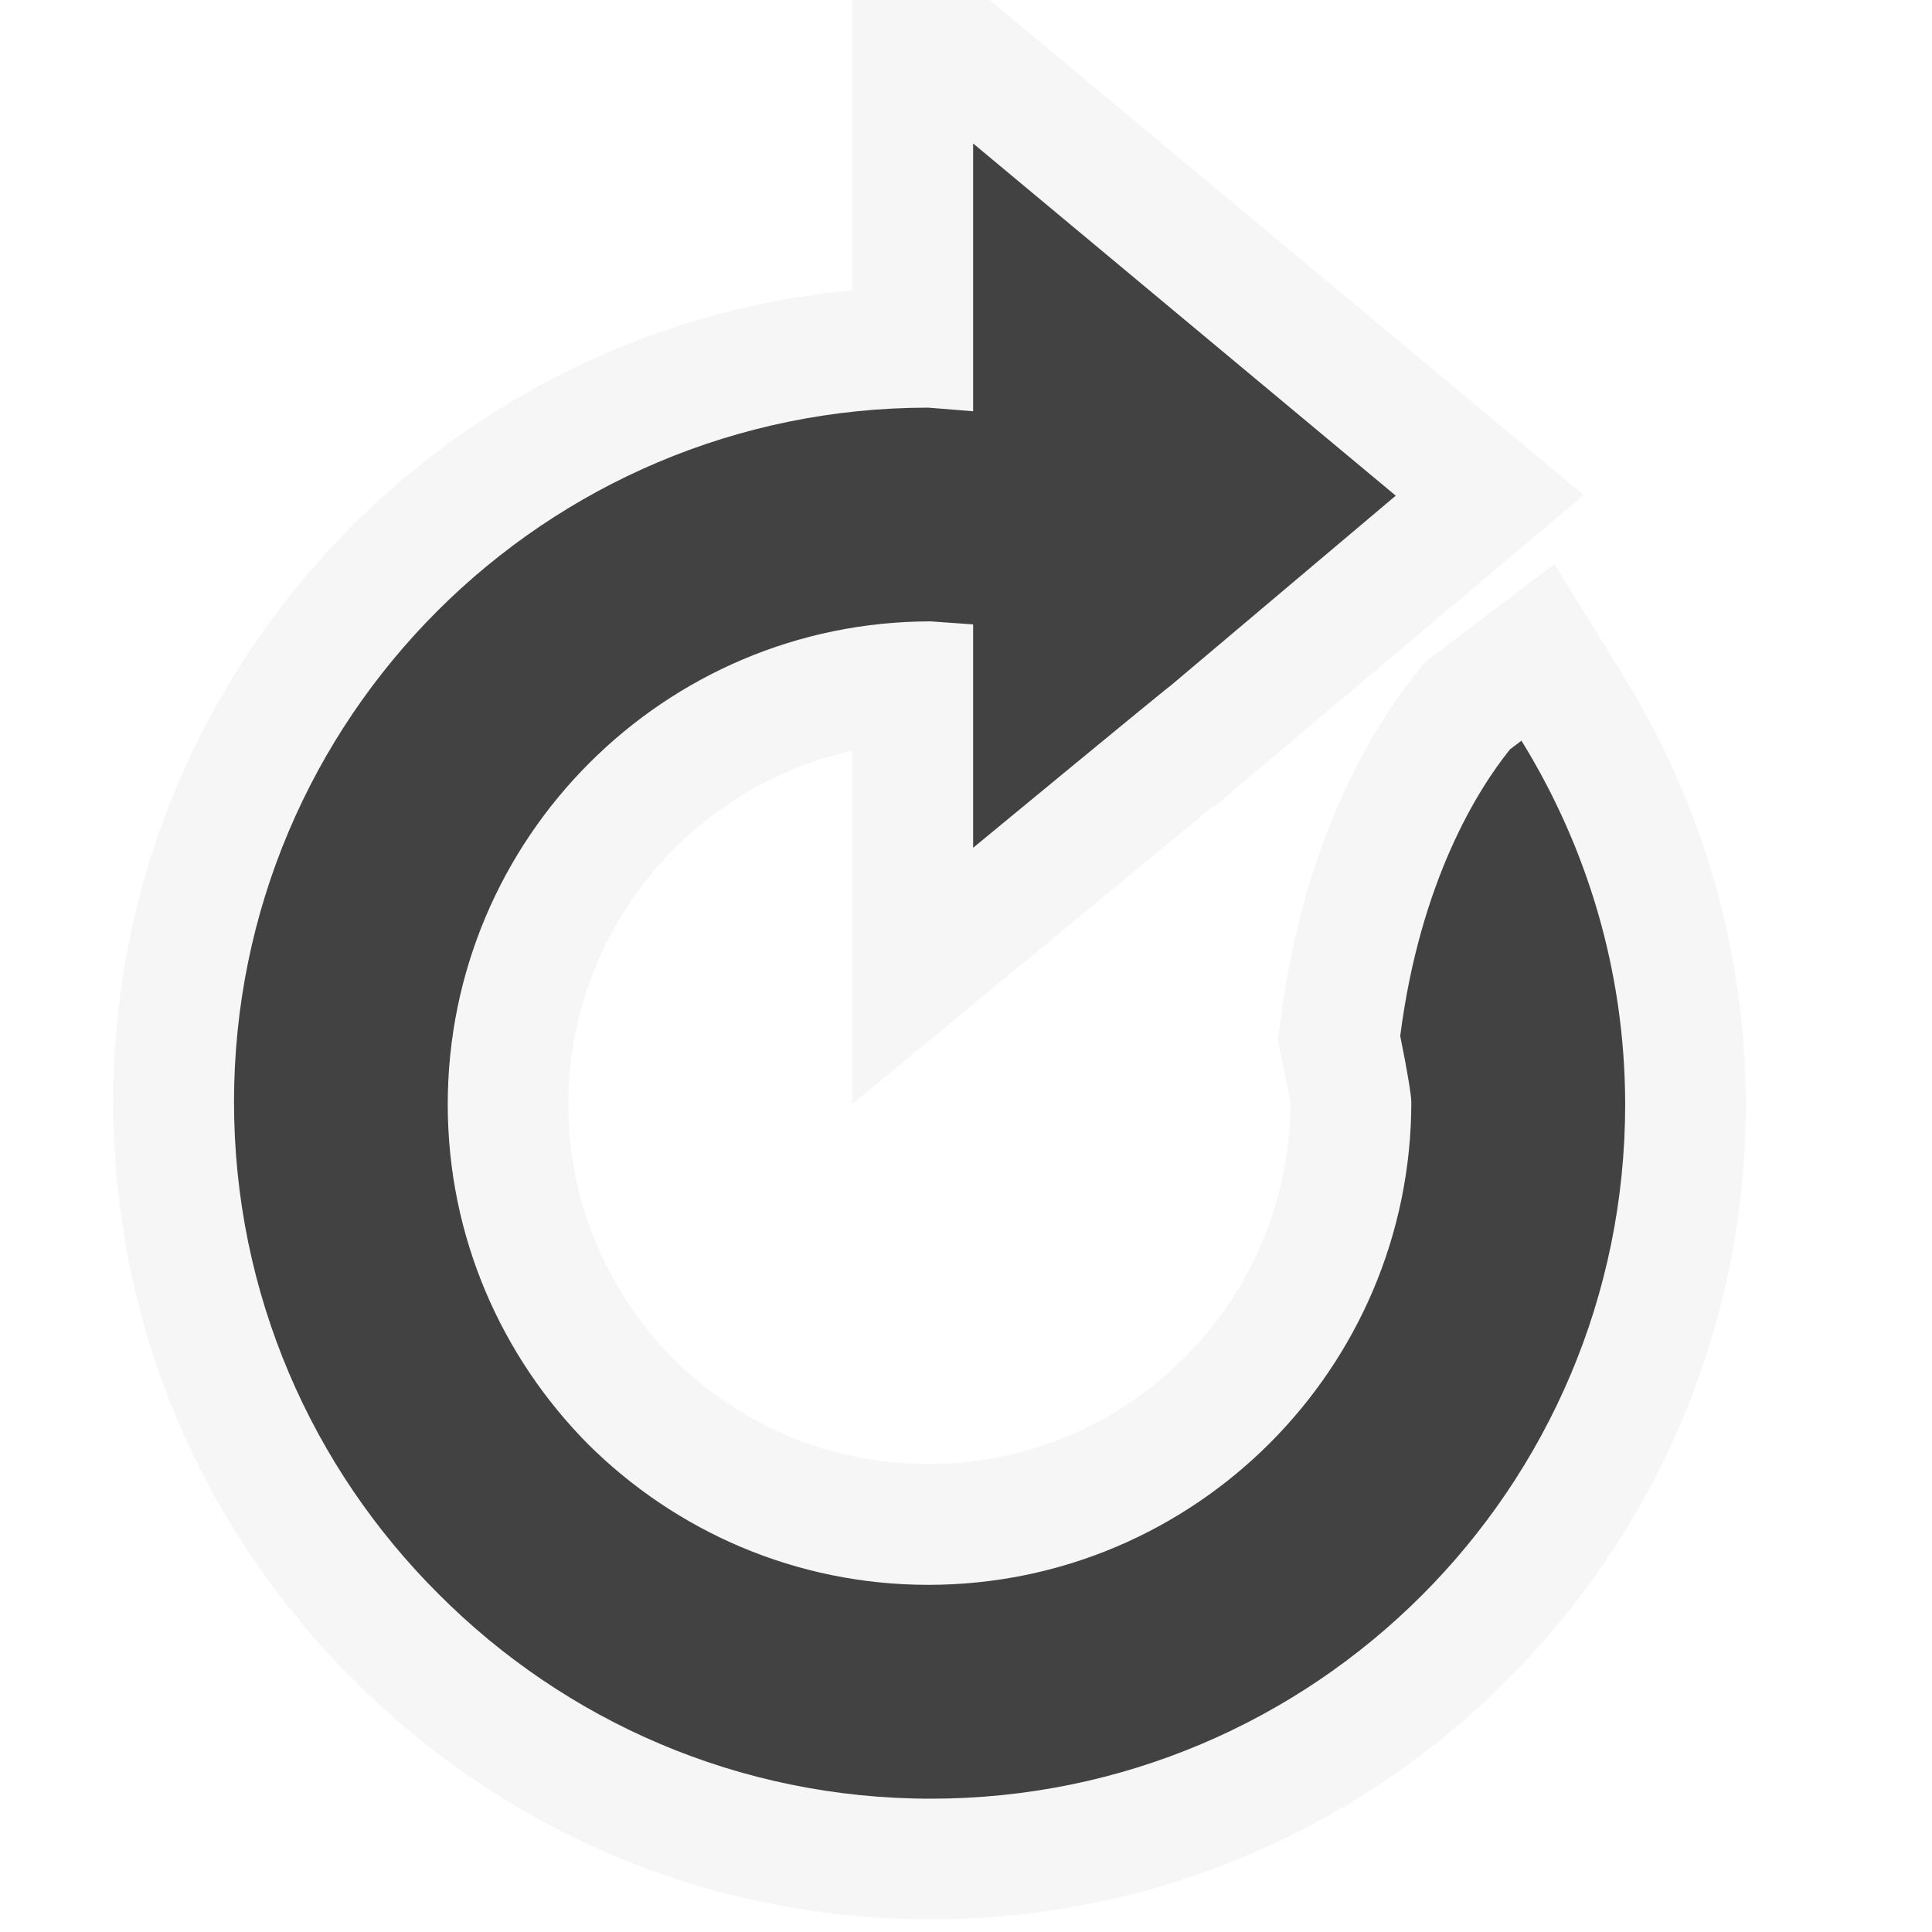
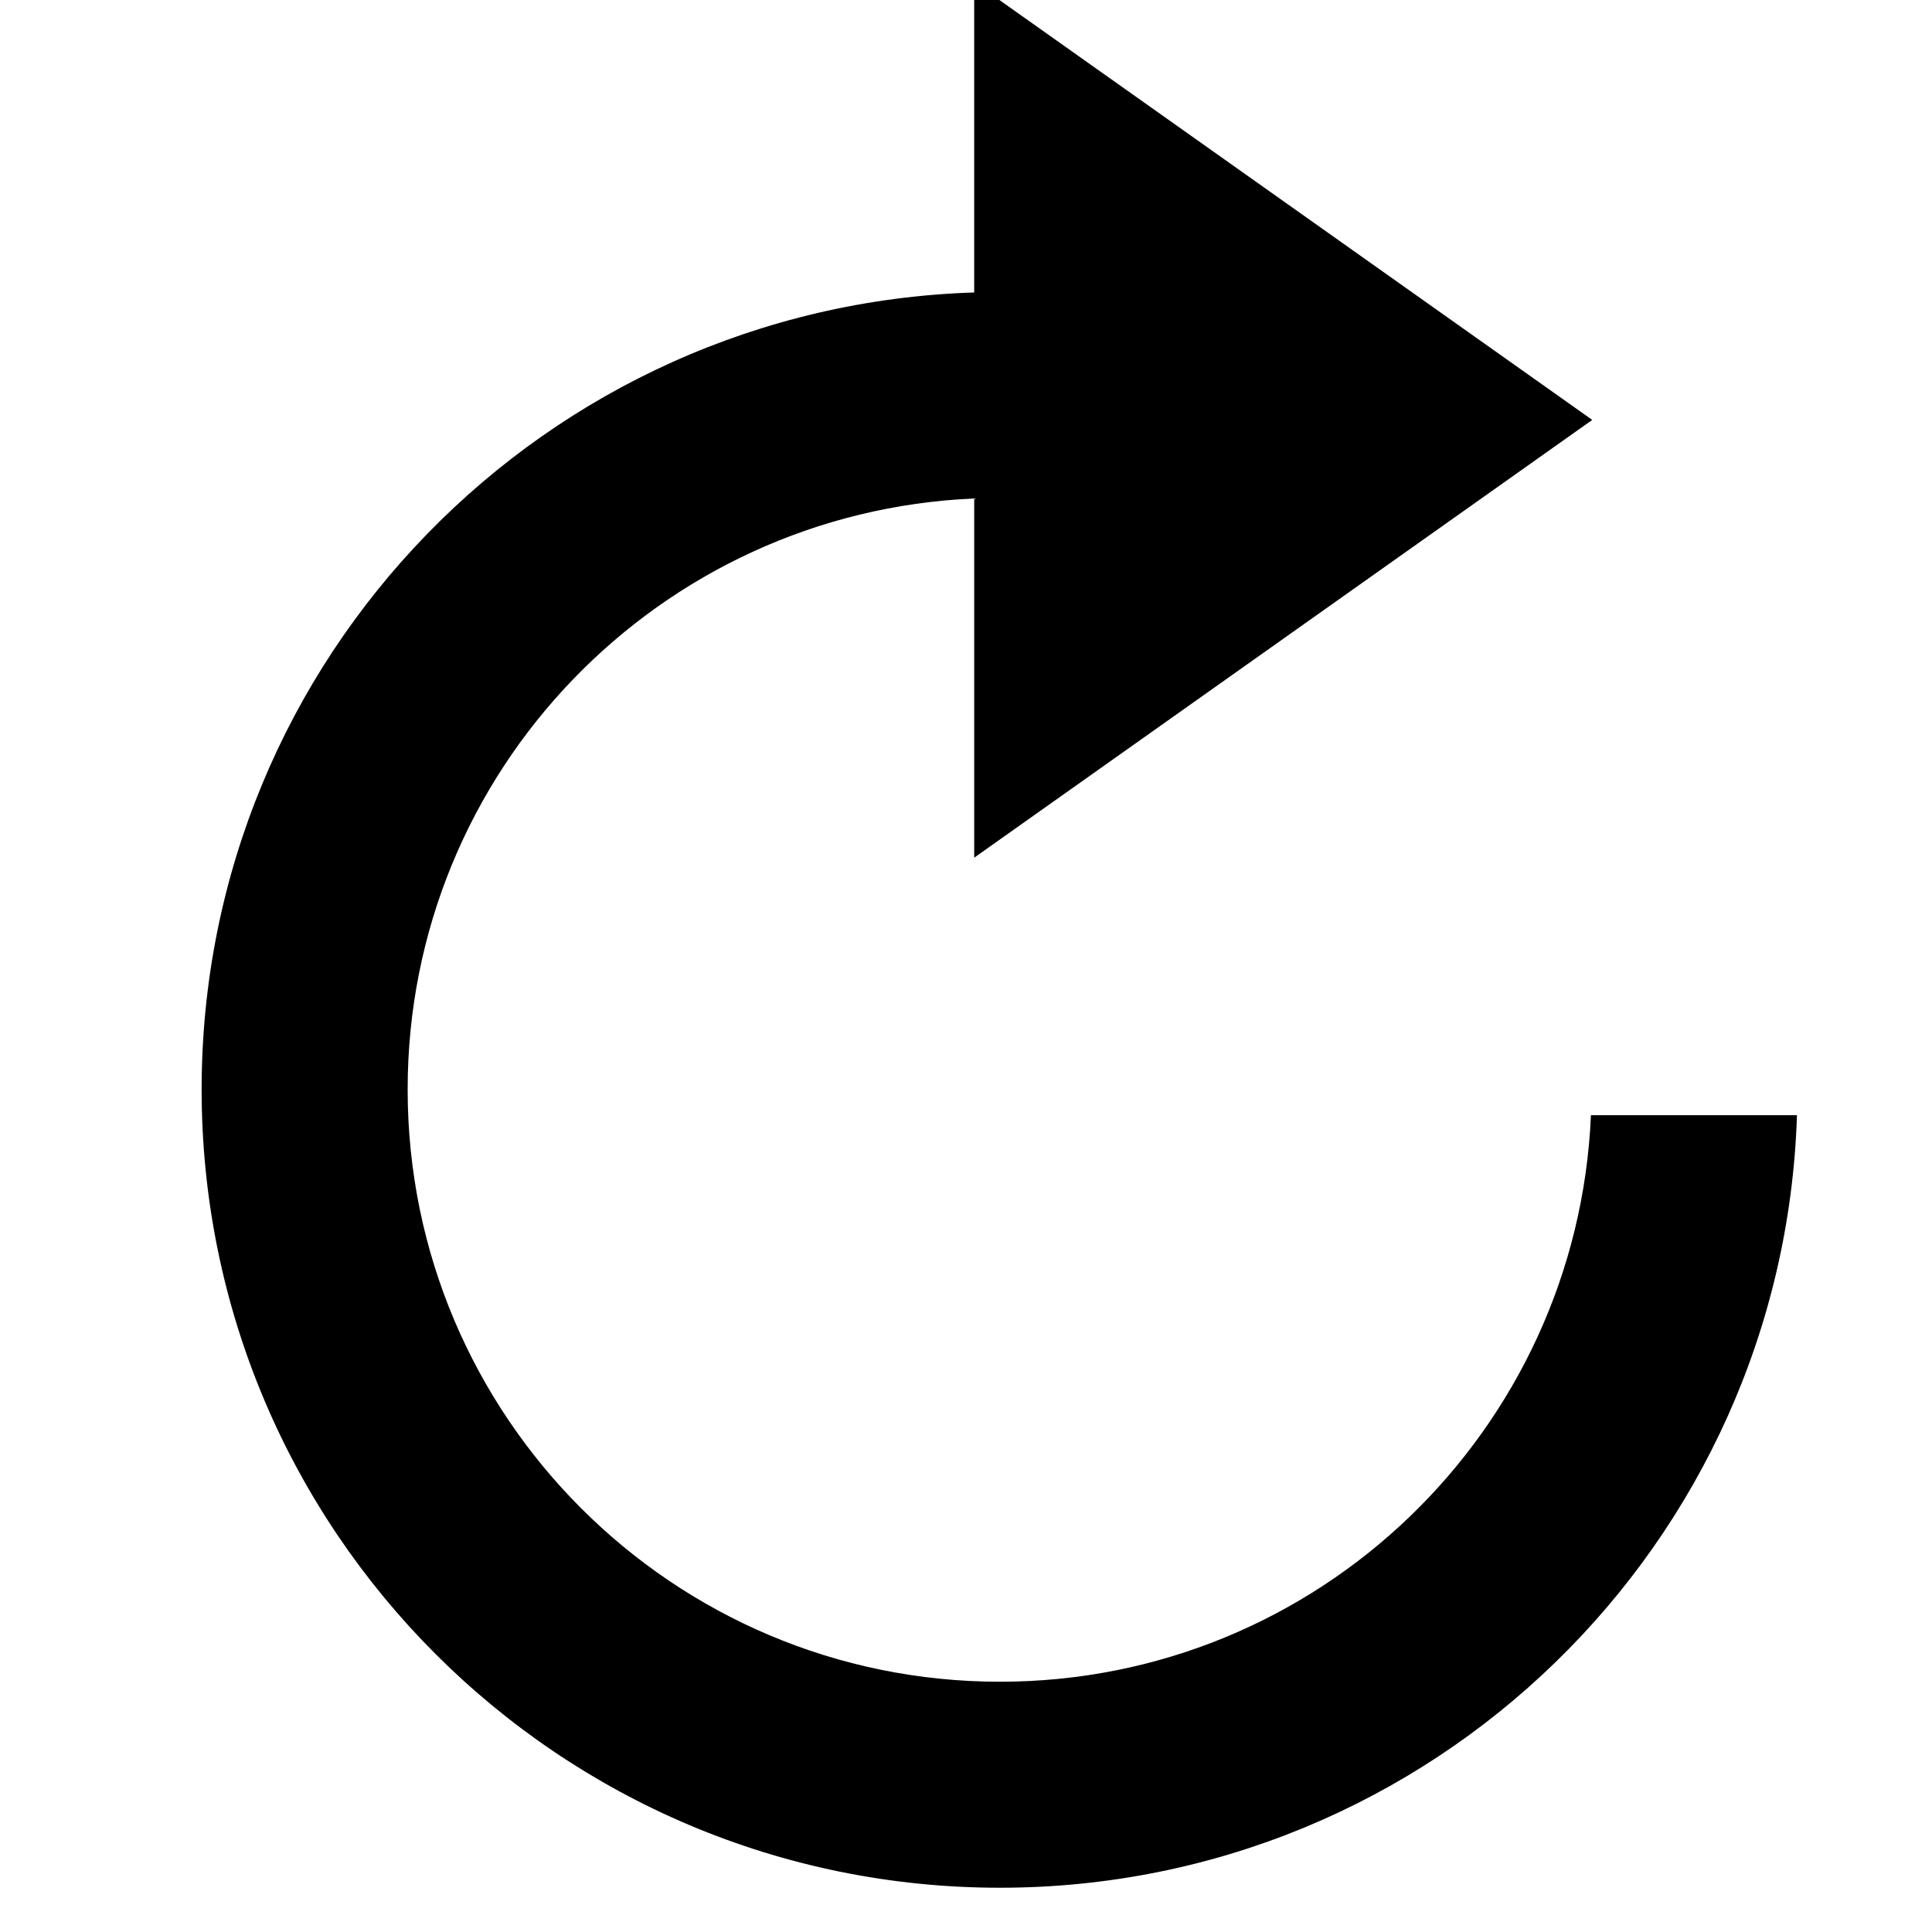
- <svg xmlns="http://www.w3.org/2000/svg" width="16" height="16">
-   <path d="M13.451 5.609l-.579-.939-1.068.812-.076.094c-.335.415-.927 1.341-1.124 2.876l-.021.165.033.163.071.345c0 1.654-1.346 3-3 3-.795 0-1.545-.311-2.107-.868-.563-.567-.873-1.317-.873-2.111 0-1.431 1.007-2.632 2.351-2.929v2.926s2.528-2.087 2.984-2.461h.012l3.061-2.582-4.919-4.1h-1.137v2.404c-3.429.318-6.121 3.211-6.121 6.721 0 1.809.707 3.508 1.986 4.782 1.277 1.282 2.976 1.988 4.784 1.988 3.722 0 6.75-3.028 6.75-6.75 0-1.245-.349-2.468-1.007-3.536z" fill="#F6F6F6" />
-   <path d="M12.6 6.134l-.094.071c-.269.333-.746 1.096-.91 2.375.057.277.092.495.092.545 0 2.206-1.794 4-4 4-1.098 0-2.093-.445-2.817-1.164-.718-.724-1.163-1.718-1.163-2.815 0-2.206 1.794-4 4-4l.351.025v1.85s1.626-1.342 1.631-1.339l1.869-1.577-3.5-2.917v2.218l-.371-.03c-3.176 0-5.75 2.574-5.75 5.75 0 1.593.648 3.034 1.695 4.076 1.042 1.046 2.482 1.694 4.076 1.694 3.176 0 5.75-2.574 5.75-5.75-.001-1.106-.318-2.135-.859-3.012z" fill="#424242" />
+ <svg xmlns="http://www.w3.org/2000/svg" t="1557478348999" class="icon" style="" viewBox="0 0 1000 1000" version="1.1" p-id="5532" width="16" height="16">
+   <defs>
+     <style type="text/css" />
+   </defs>
+   <path d="M504.242 258.012c-163.075 7.027-293.243 141.07-293.243 305.887 0 169.316 137.262 306.562 306.572 306.562 164.823 0 298.871-130.165 305.899-293.234h106.636C923.023 799.207 741.28 977.09 517.57 977.09c-228.21 0-413.208-184.988-413.208-413.191 0-223.702 177.902-405.437 399.879-412.517V-9.241l319.904 226.589L504.242 443.938V258.012z" p-id="5533" />
</svg>
